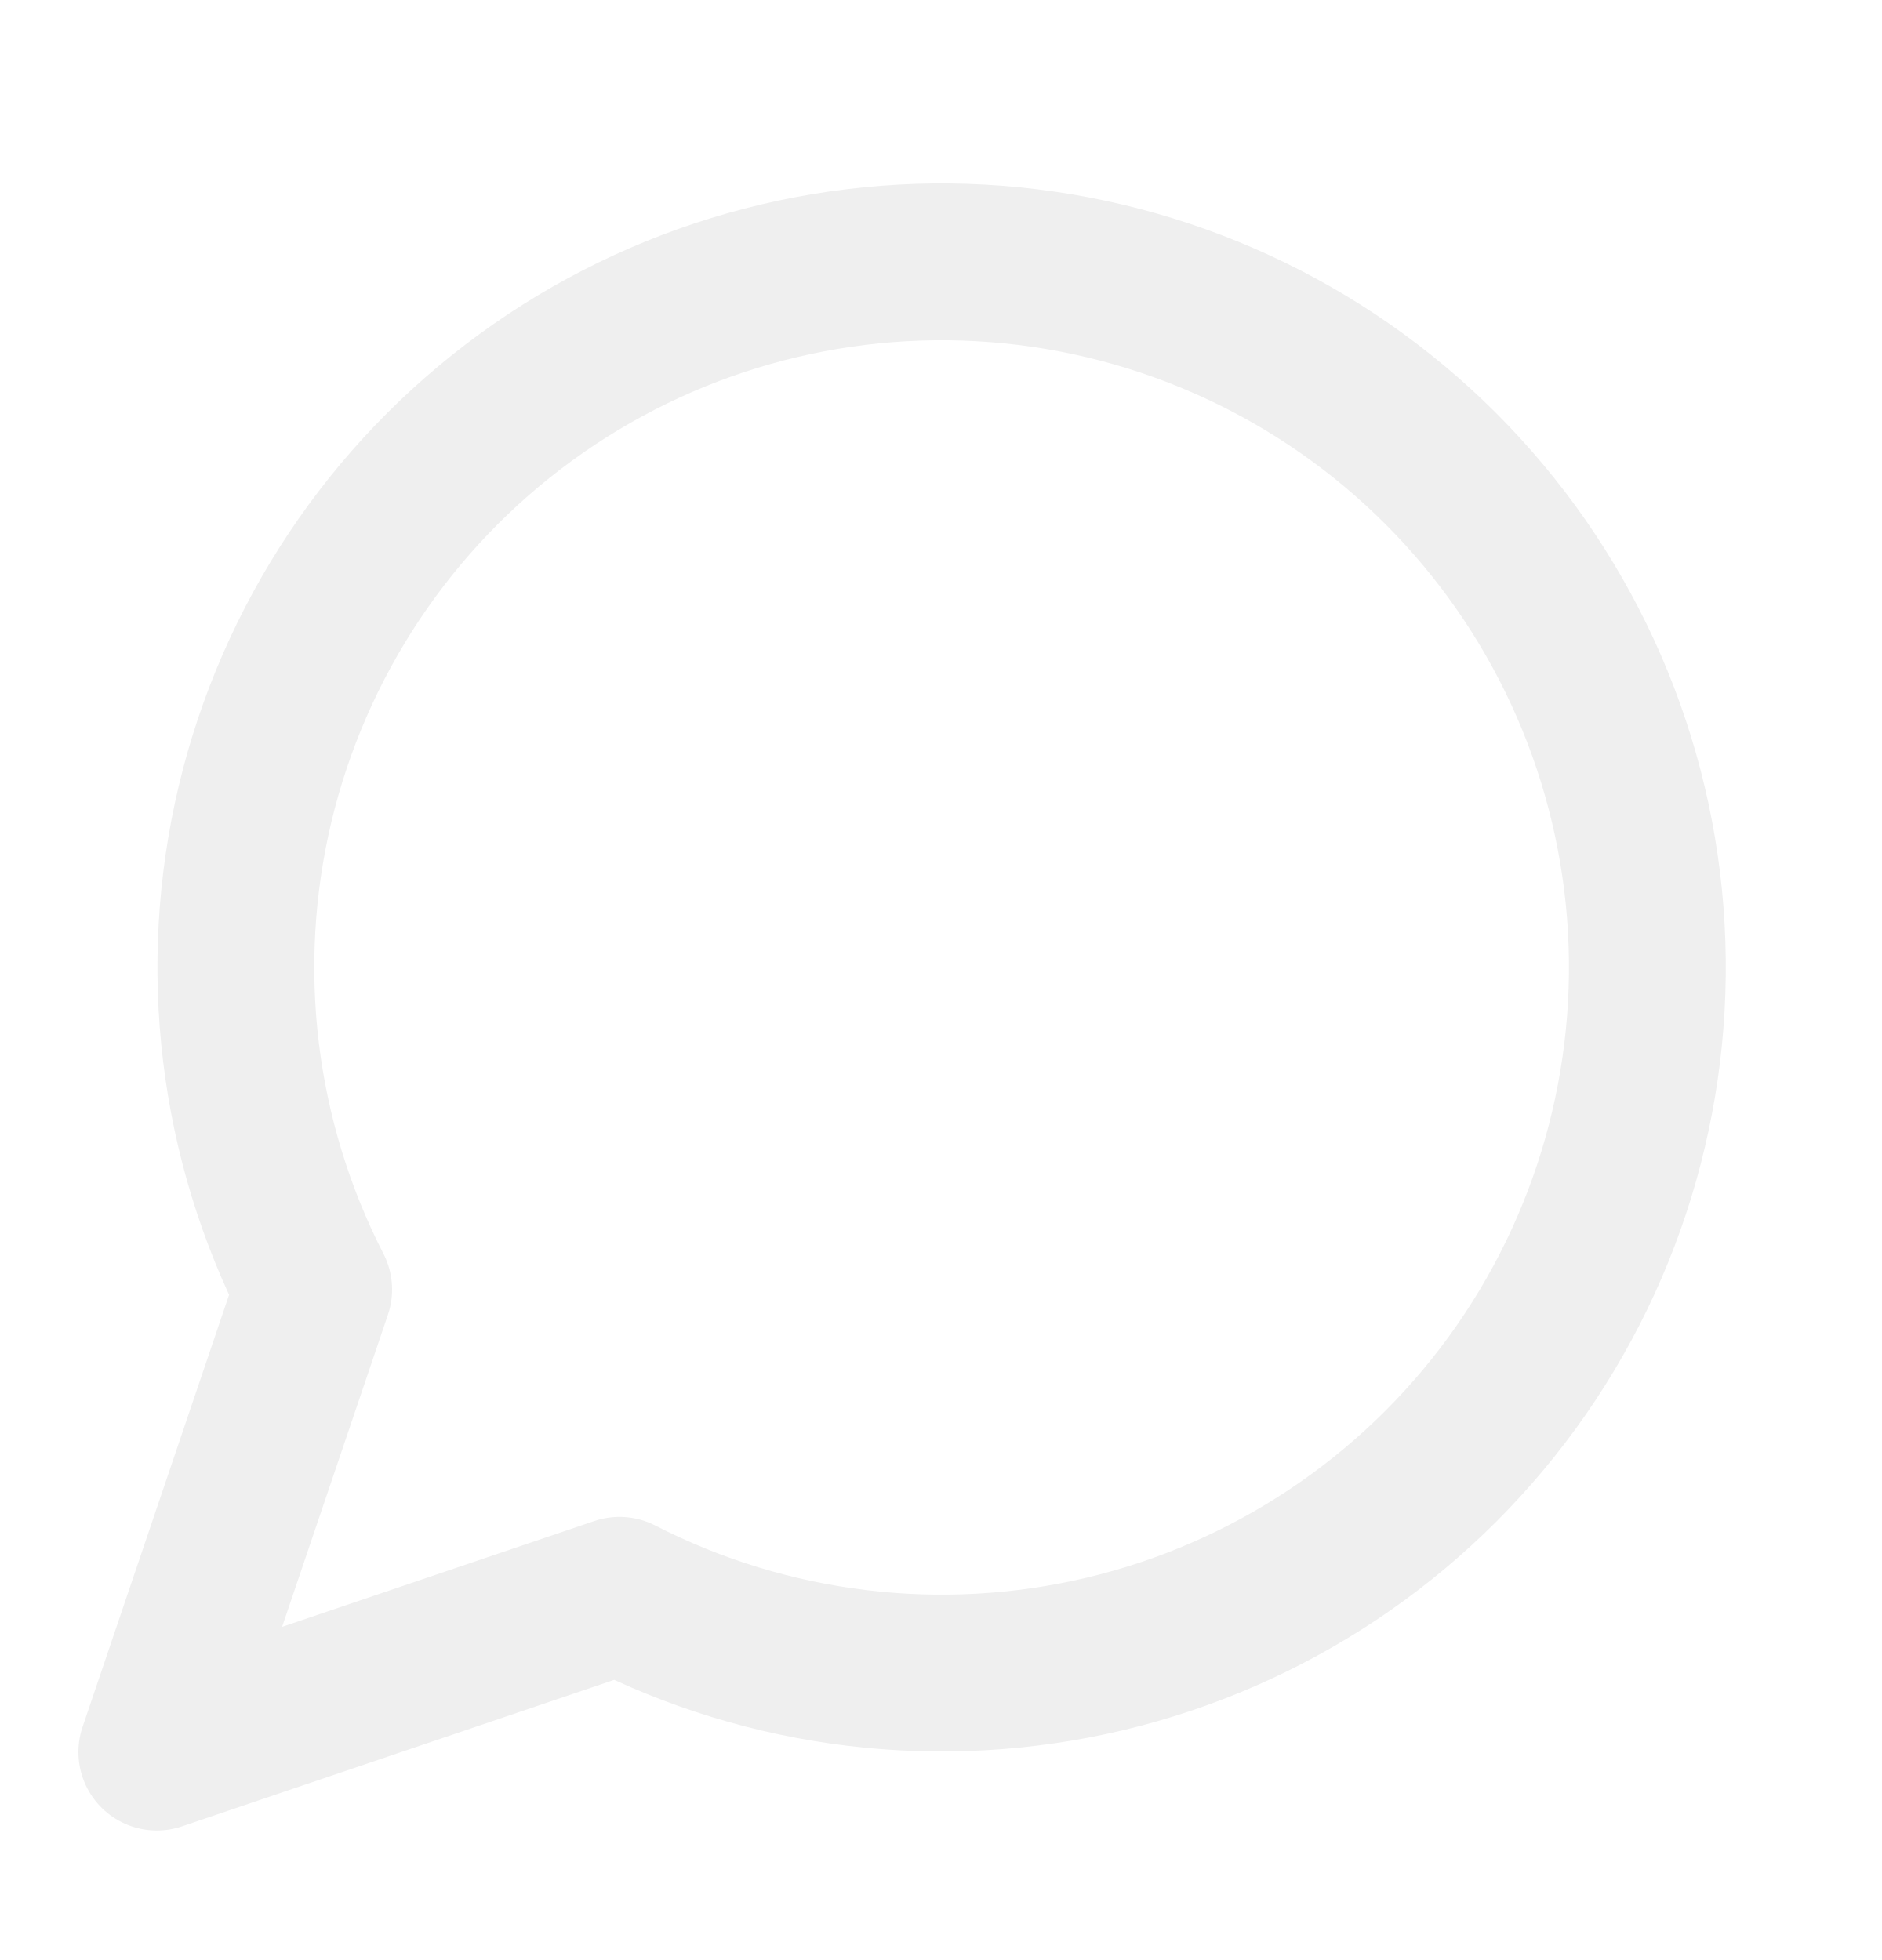
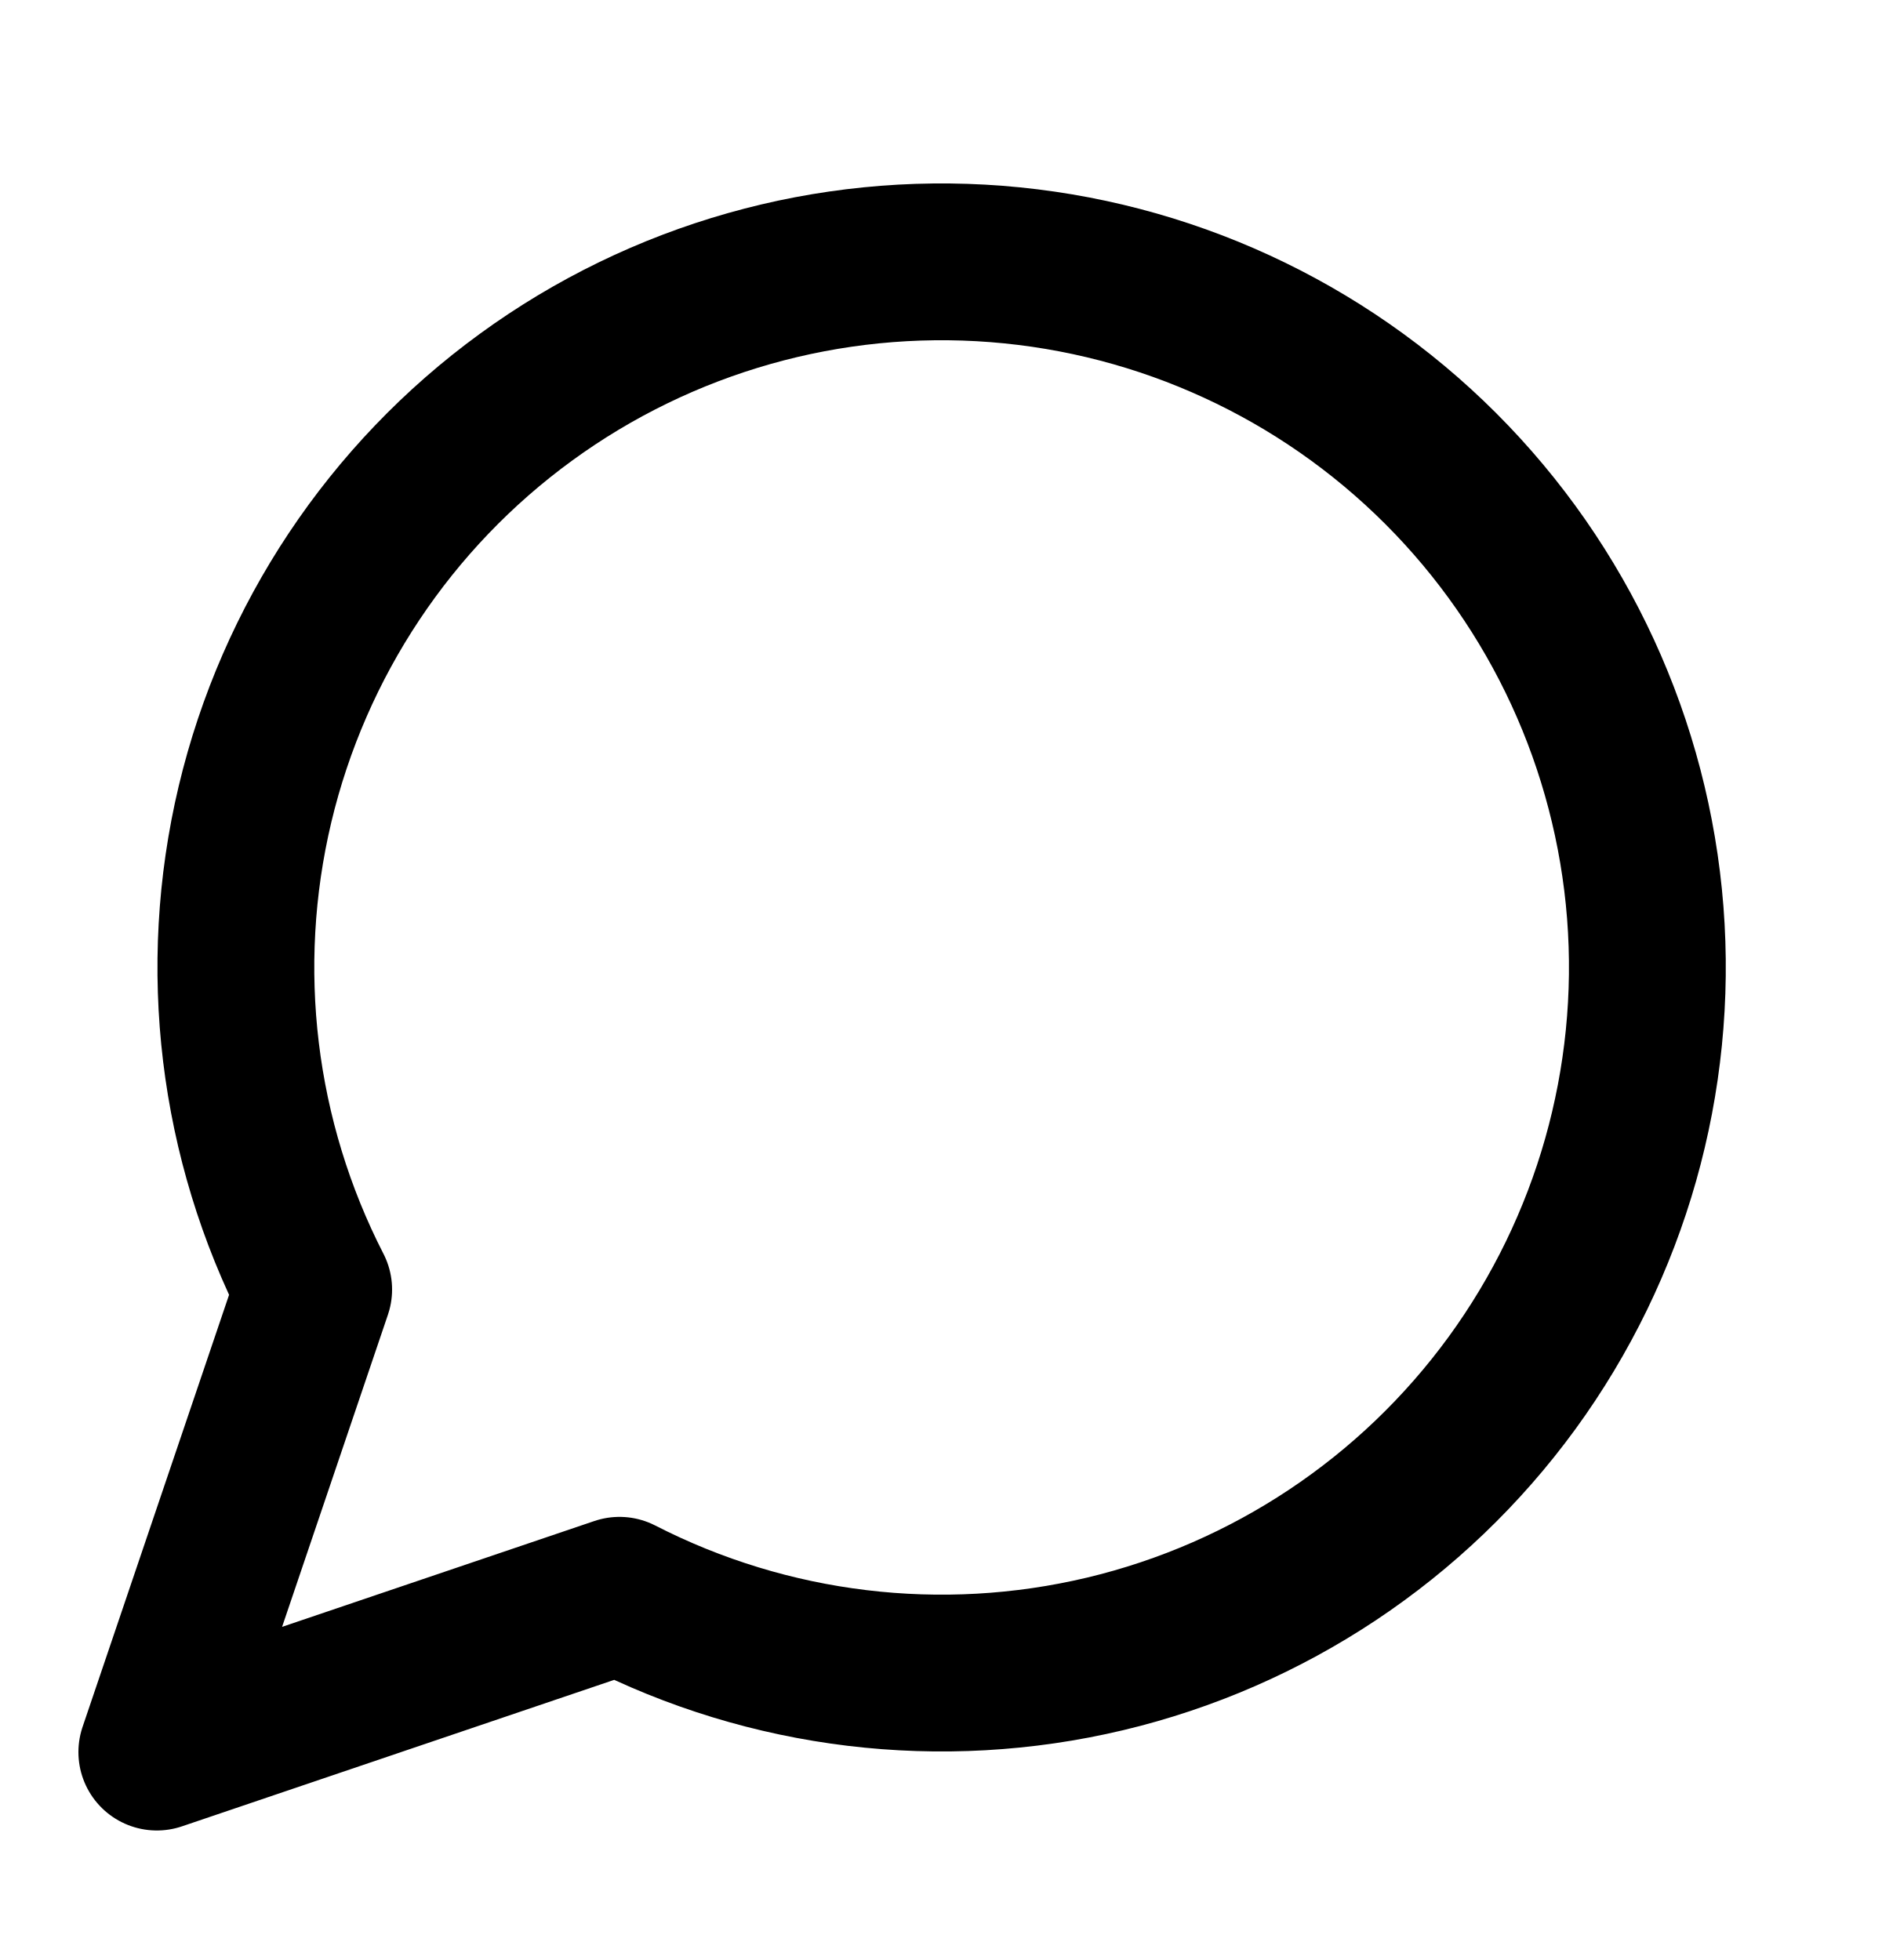
<svg xmlns="http://www.w3.org/2000/svg" width="24" height="25" viewBox="0 0 24 25" fill="none">
-   <path d="M7.9 20.348C9.809 21.327 12.004 21.592 14.091 21.096C16.178 20.599 18.019 19.373 19.282 17.64C20.545 15.906 21.147 13.778 20.981 11.64C20.814 9.501 19.889 7.493 18.372 5.976C16.855 4.459 14.846 3.534 12.708 3.367C10.569 3.2 8.441 3.803 6.708 5.066C4.974 6.329 3.749 8.17 3.252 10.257C2.756 12.344 3.021 14.539 4 16.448L2 22.348L7.9 20.348Z" stroke="#EFEFEF" stroke-width="2" stroke-linecap="round" stroke-linejoin="round" />
+   <path d="M7.9 20.348C9.809 21.327 12.004 21.592 14.091 21.096C16.178 20.599 18.019 19.373 19.282 17.64C20.545 15.906 21.147 13.778 20.981 11.64C20.814 9.501 19.889 7.493 18.372 5.976C16.855 4.459 14.846 3.534 12.708 3.367C10.569 3.2 8.441 3.803 6.708 5.066C4.974 6.329 3.749 8.17 3.252 10.257C2.756 12.344 3.021 14.539 4 16.448L2 22.348L7.9 20.348Z" stroke="currentColor" stroke-width="2" stroke-linecap="round" stroke-linejoin="round" />
</svg>
